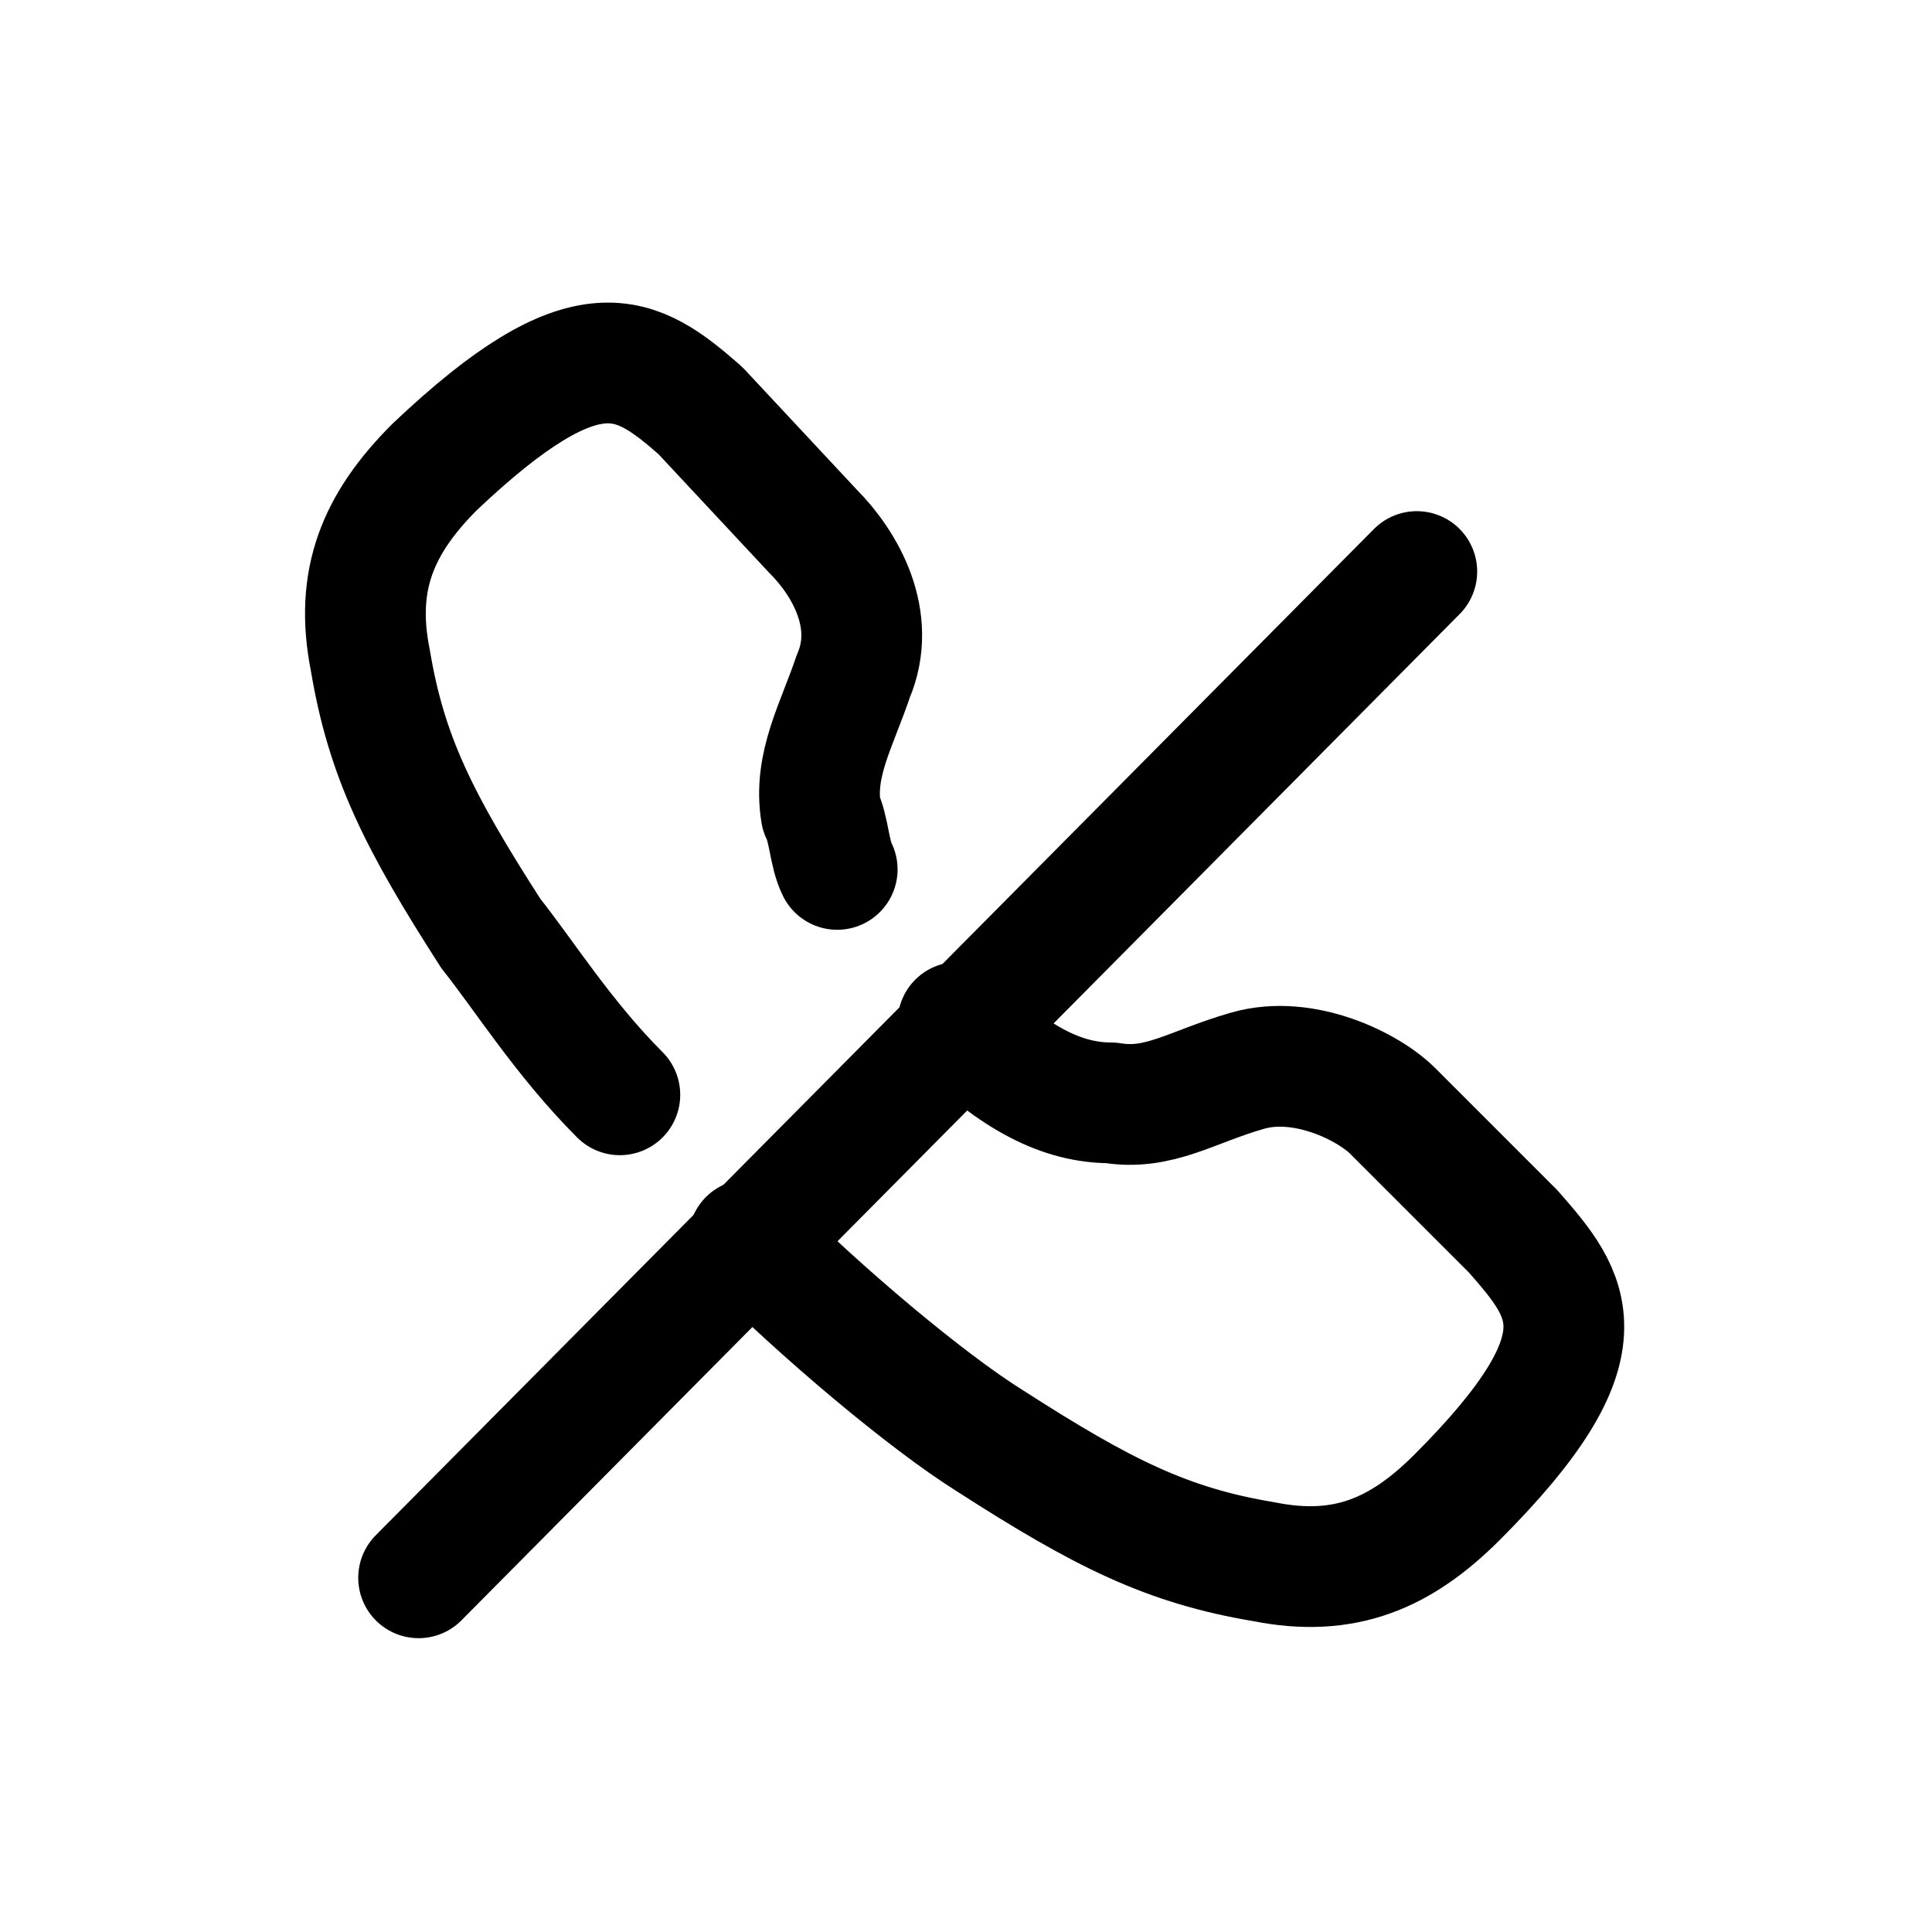
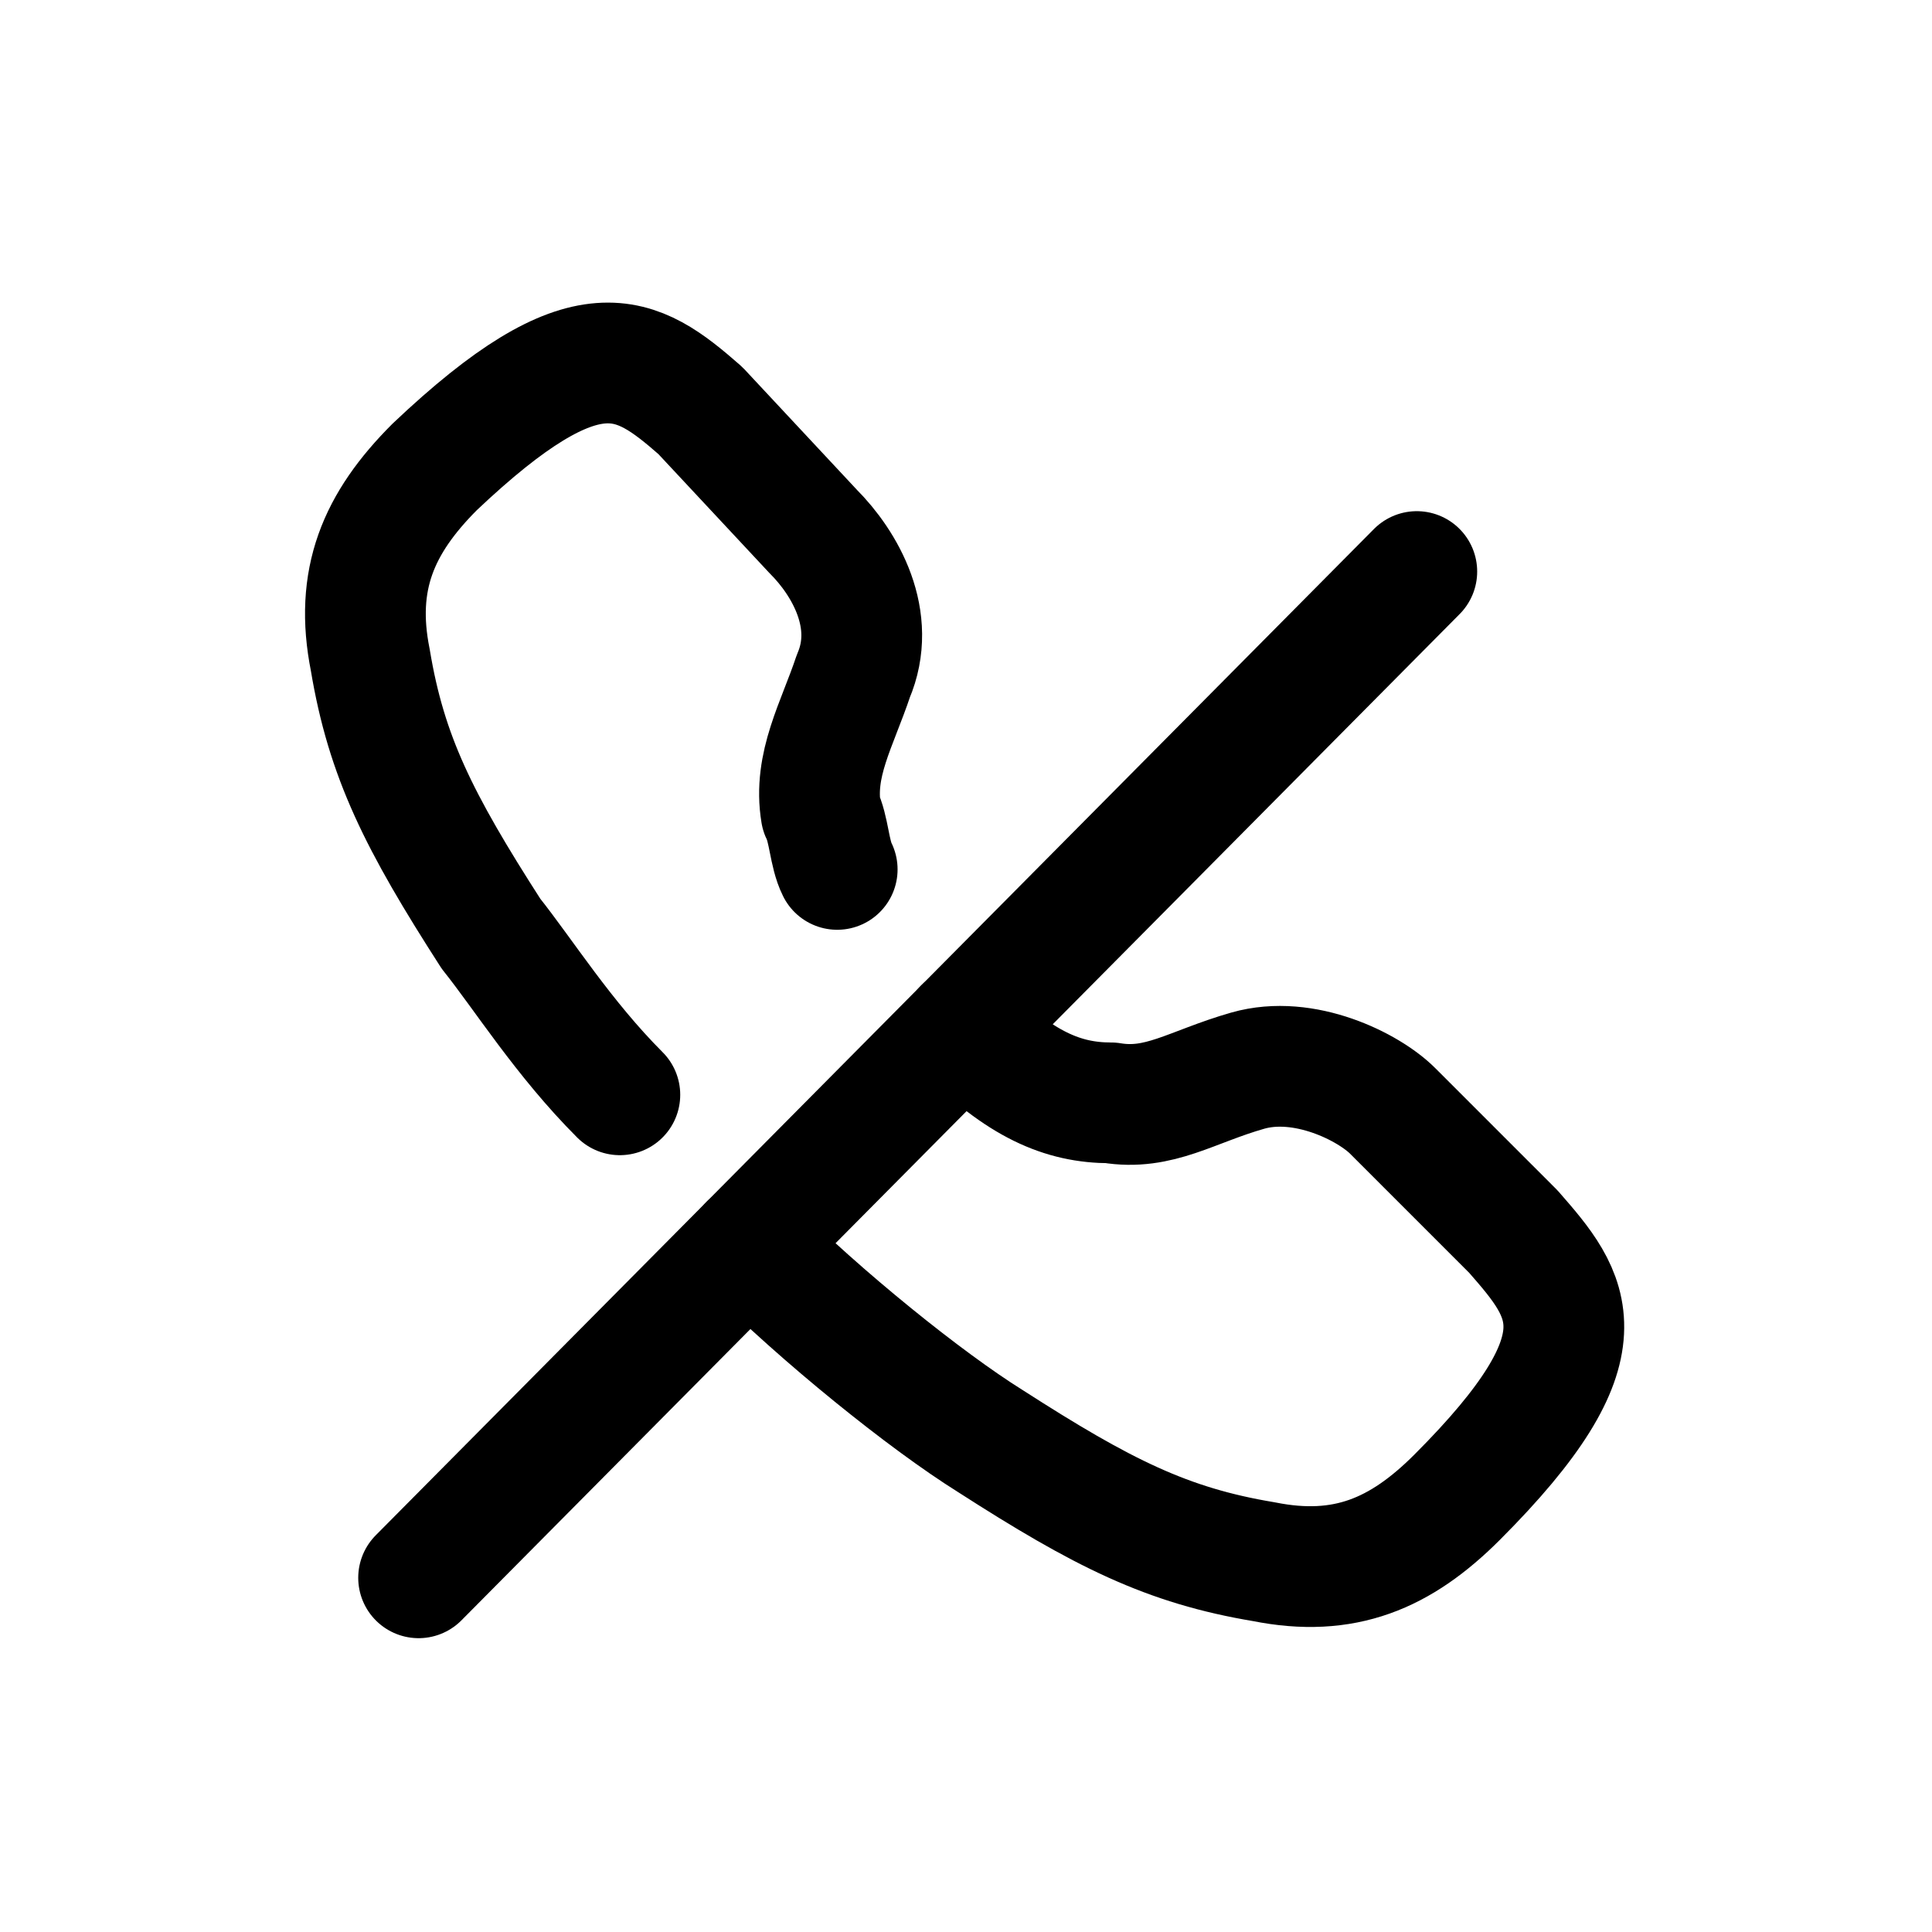
<svg xmlns="http://www.w3.org/2000/svg" version="1.1" x="0px" y="0px" viewBox="0 0 24 24" style="enable-background:new 0 0 24 24;" xml:space="preserve">
  <style type="text/css">
- 	
- 		.st0{fill-rule:evenodd;clip-rule:evenodd;fill:none;stroke:#000000;stroke-width:1.5;stroke-linecap:round;stroke-linejoin:round;stroke-miterlimit:10;}</style>
+ 	.st0{fill:none;stroke:#000000;stroke-width:1.5;stroke-linecap:round;stroke-linejoin:round;stroke-miterlimit:10;}
+ </style>
  <g>
    <g>
      <g>
        <g>
          <path class="st0" d="M10.4,10.8c-0.1-0.2-0.1-0.5-0.2-0.7c-0.1-0.6,0.2-1.1,0.4-1.7c0.3-0.7-0.1-1.4-0.5-1.8L8.7,5.1      C7.9,4.4,7.3,4,5.4,5.8c-0.7,0.7-1,1.4-0.8,2.4c0.2,1.2,0.6,2,1.5,3.4c0.4,0.5,0.9,1.3,1.6,2" />
-           <path class="st0" d="M9.3,15.4c0.9,0.9,2.2,2,3,2.5c1.4,0.9,2.2,1.3,3.4,1.5c1,0.2,1.7-0.1,2.4-0.8c1.9-1.9,1.4-2.5,0.7-3.3      l-1.5-1.5c-0.3-0.3-1.1-0.7-1.8-0.5c-0.7,0.2-1.1,0.5-1.7,0.4c-0.6,0-1.2-0.3-1.9-1" />
+           <path class="st0" d="M9.308,15.459c0.9,0.9,2.192,1.941,2.992,2.441c1.4,0.9,2.2,1.3,3.4,1.5c1,0.2,1.7-0.1,2.4-0.8      c1.9-1.9,1.4-2.5,0.7-3.3l-1.5-1.5c-0.3-0.3-1.1-0.7-1.8-0.5s-1.1,0.5-1.7,0.4c-0.6,0-1.127-0.228-1.827-0.928" />
        </g>
      </g>
    </g>
  </g>
  <line class="st0" x1="5.2" y1="19.6" x2="17.6" y2="7.1" />
</svg>
